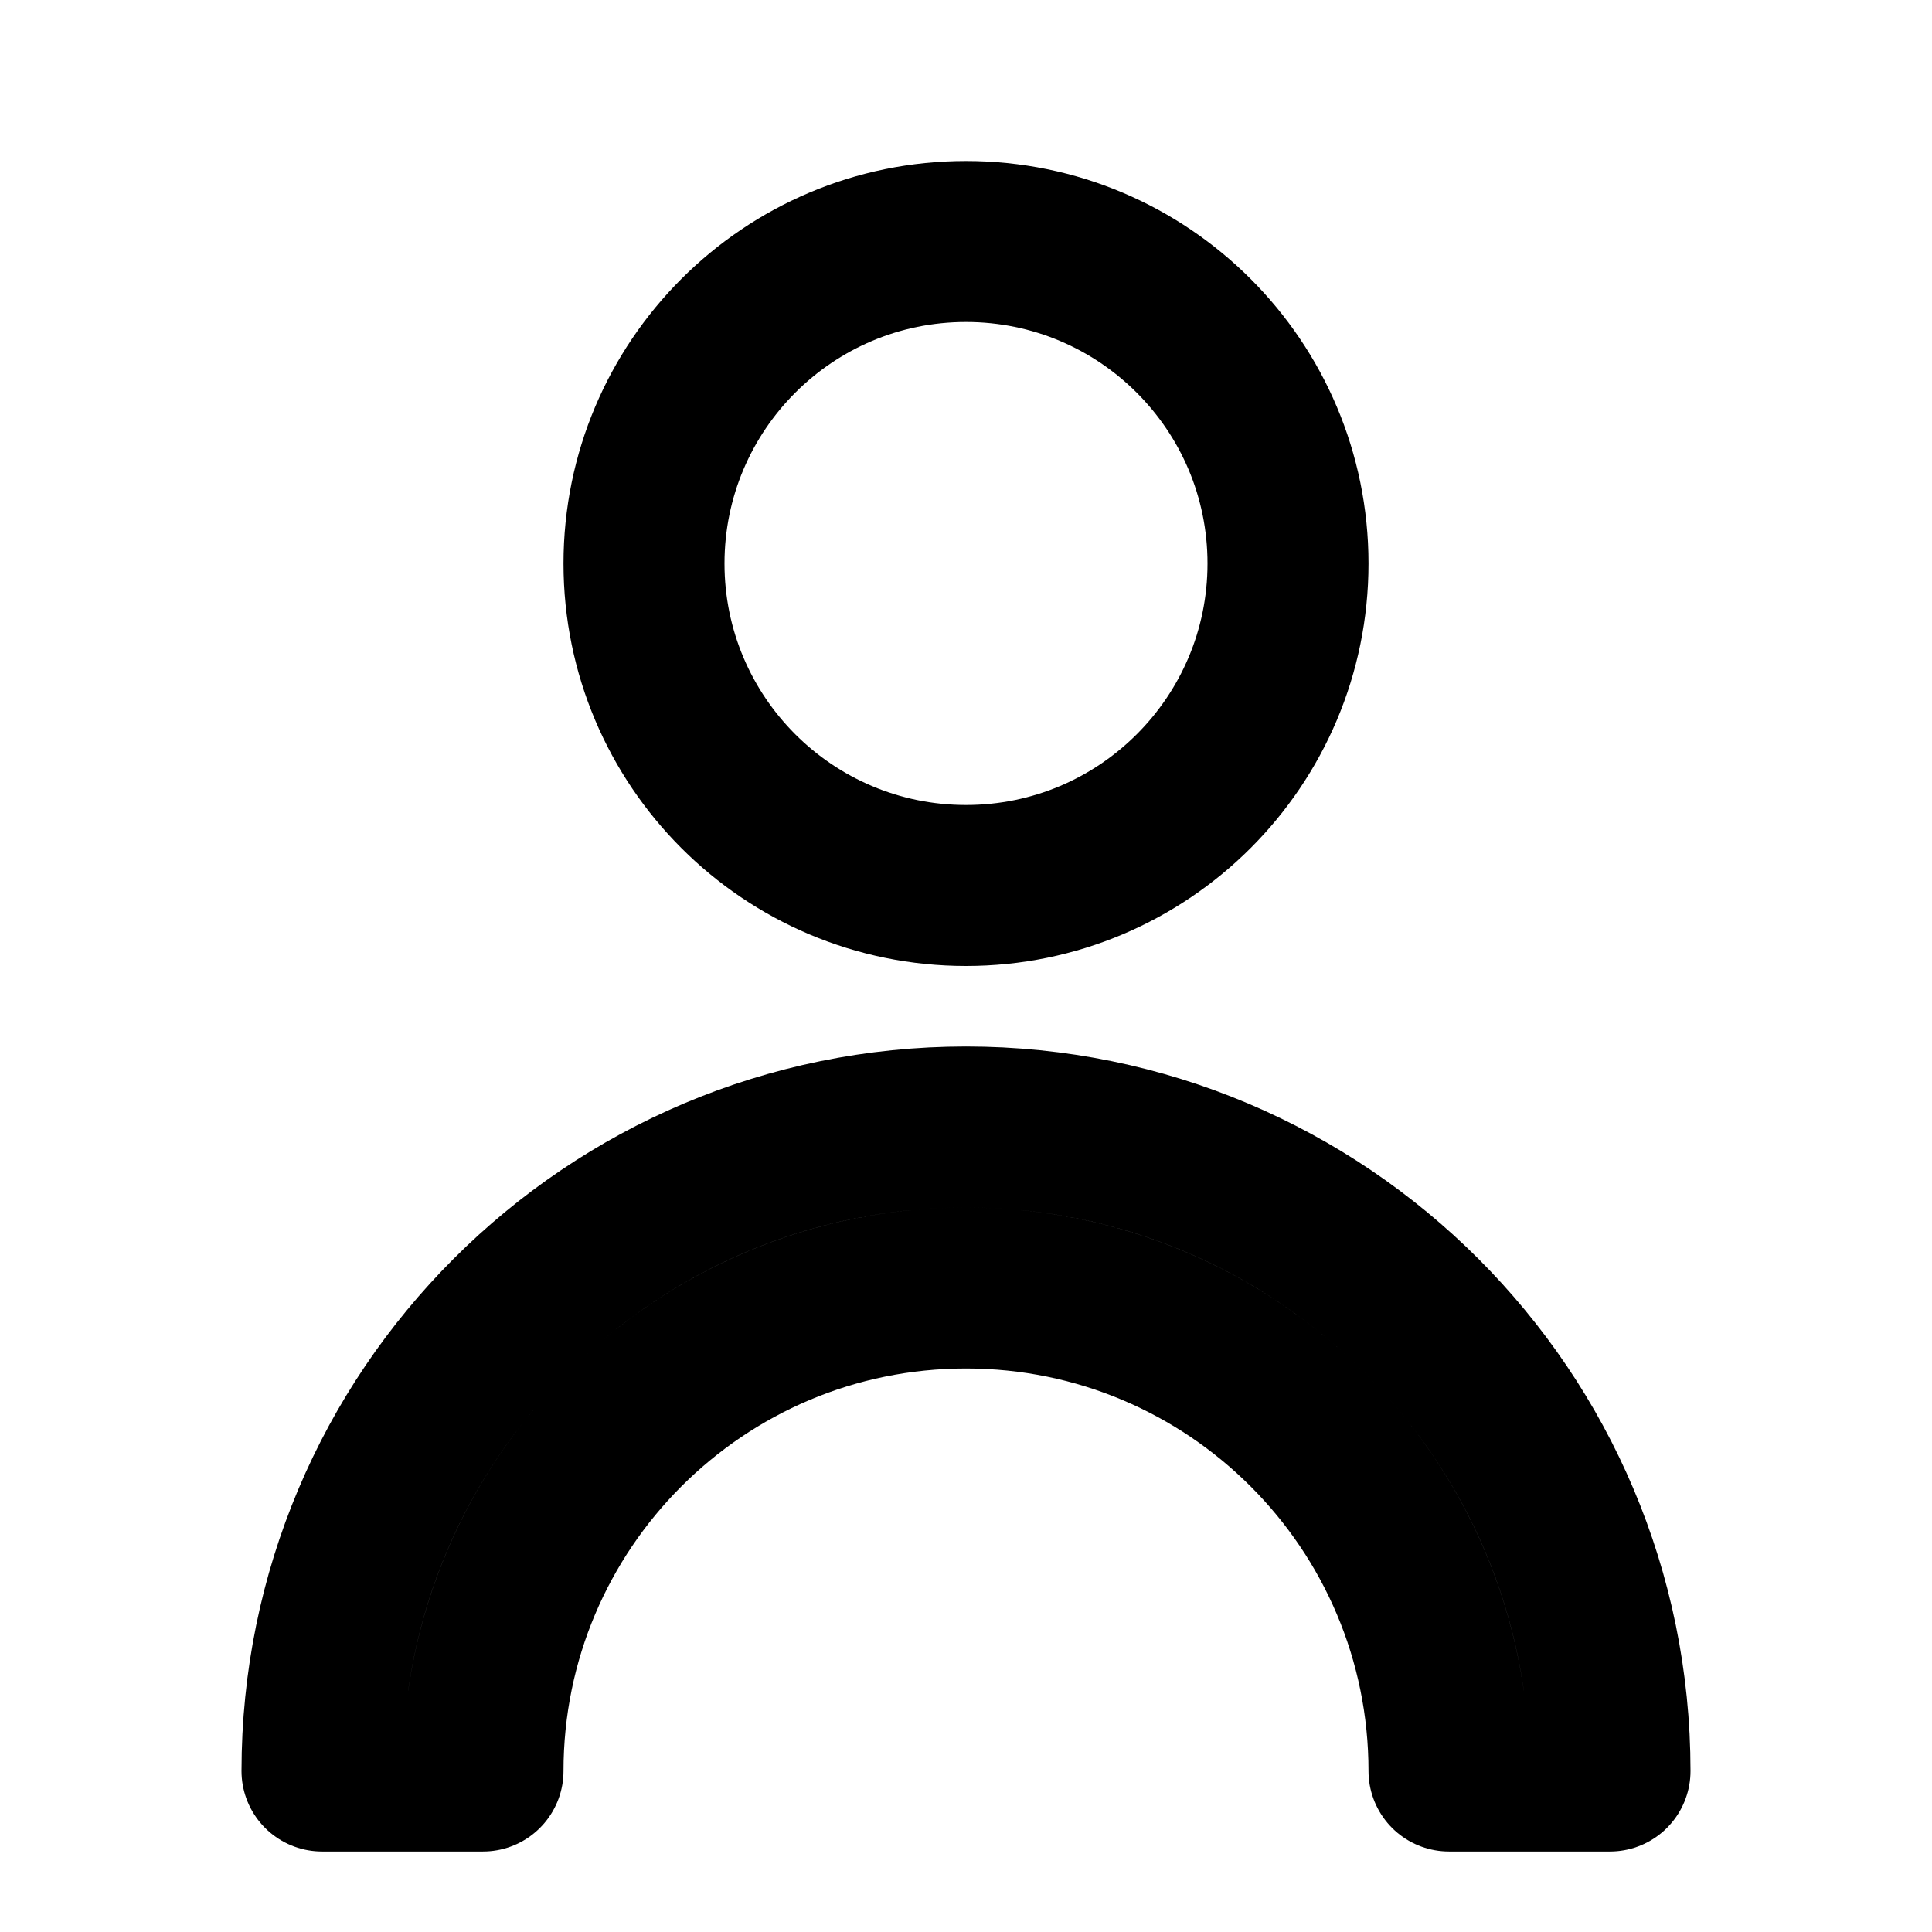
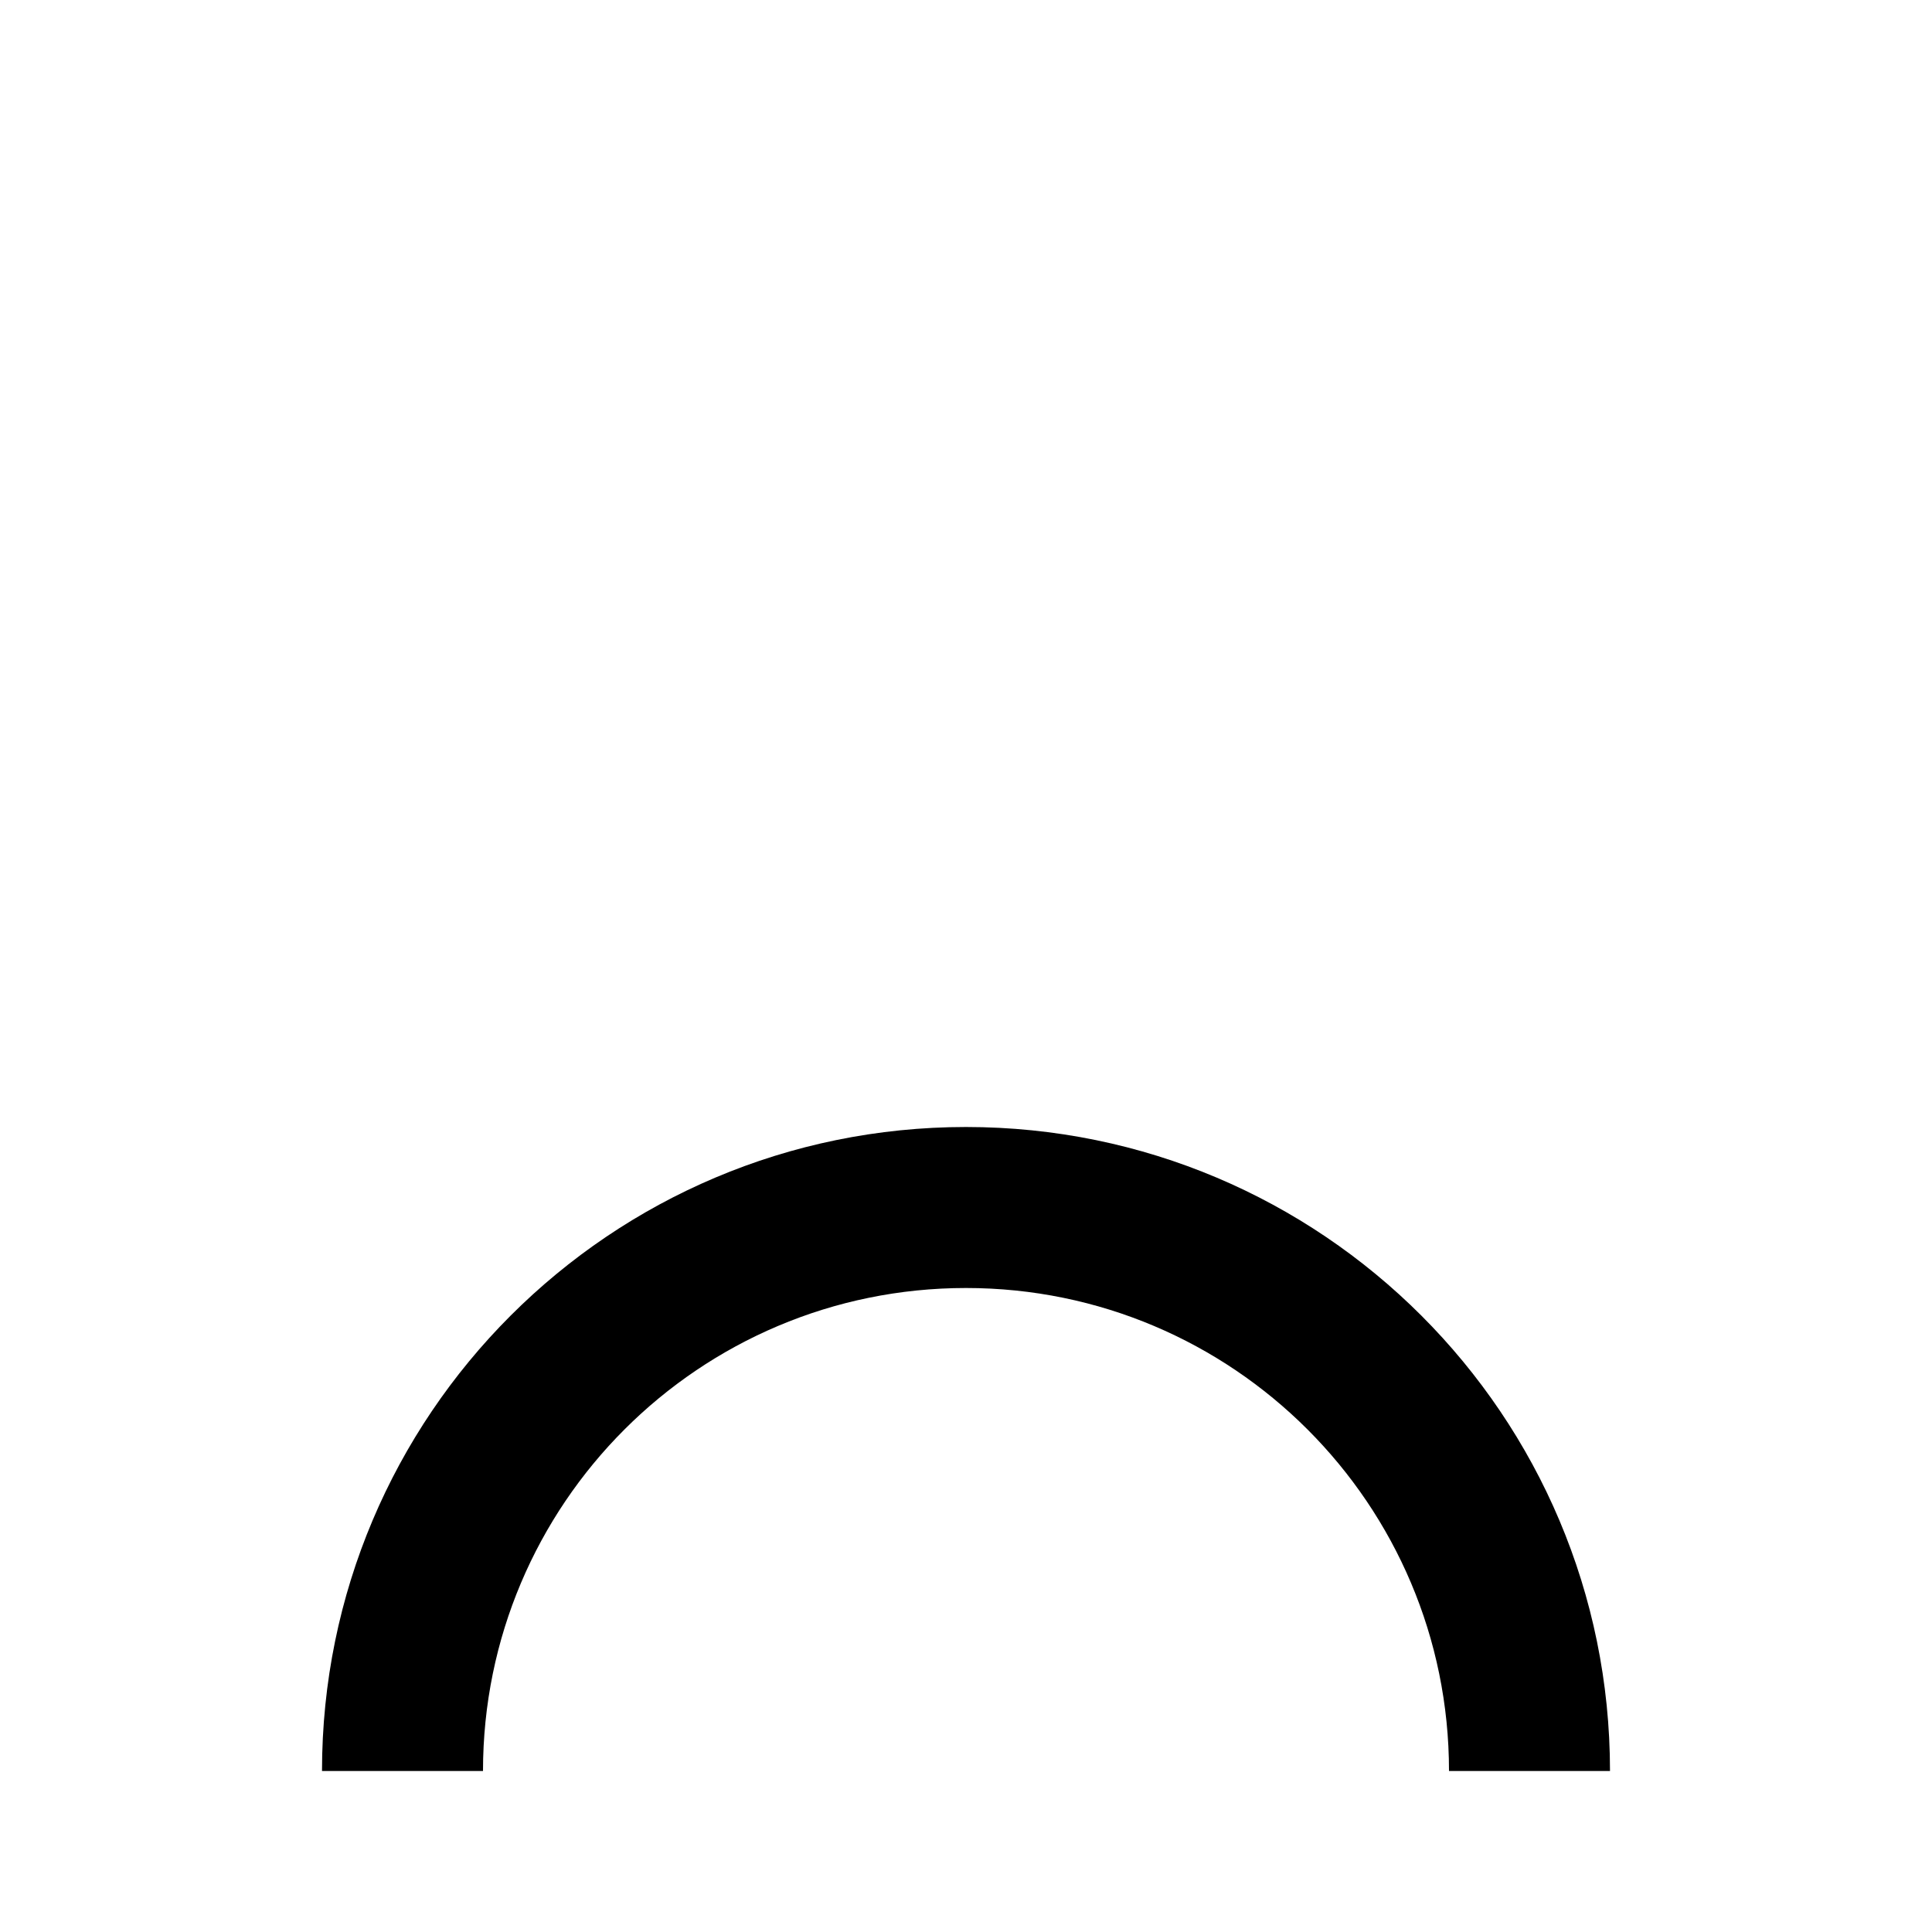
- <svg xmlns="http://www.w3.org/2000/svg" width="800px" height="800px" viewBox="0 0 24 24" fill="none">
-   <path d="M4 22a8 8 0 0 1 16 0h-2a6 6 0 0 0-12 0H4" stroke="#000000" stroke-width="2" stroke-linecap="round" stroke-linejoin="round" />
-   <path d="M16 7C16 9.209 14.209 11 12 11C9.791 11 8 9.209 8 7C8 4.791 9.791 3 12 3C14.209 3 16 4.791 16 7Z" stroke="#000000" stroke-width="2" stroke-linecap="round" stroke-linejoin="round" />
+ <svg xmlns="http://www.w3.org/2000/svg" width="800px" height="800px" viewBox="0 0 24 24">
+   <g>
+     <path fill="none" d="M0 0h24v24H0z" />
+     <path d="M4 22a8 8 0 1 1 16 0h-2a6 6 0 1 0-12 0H4" />
+   </g>
</svg>
